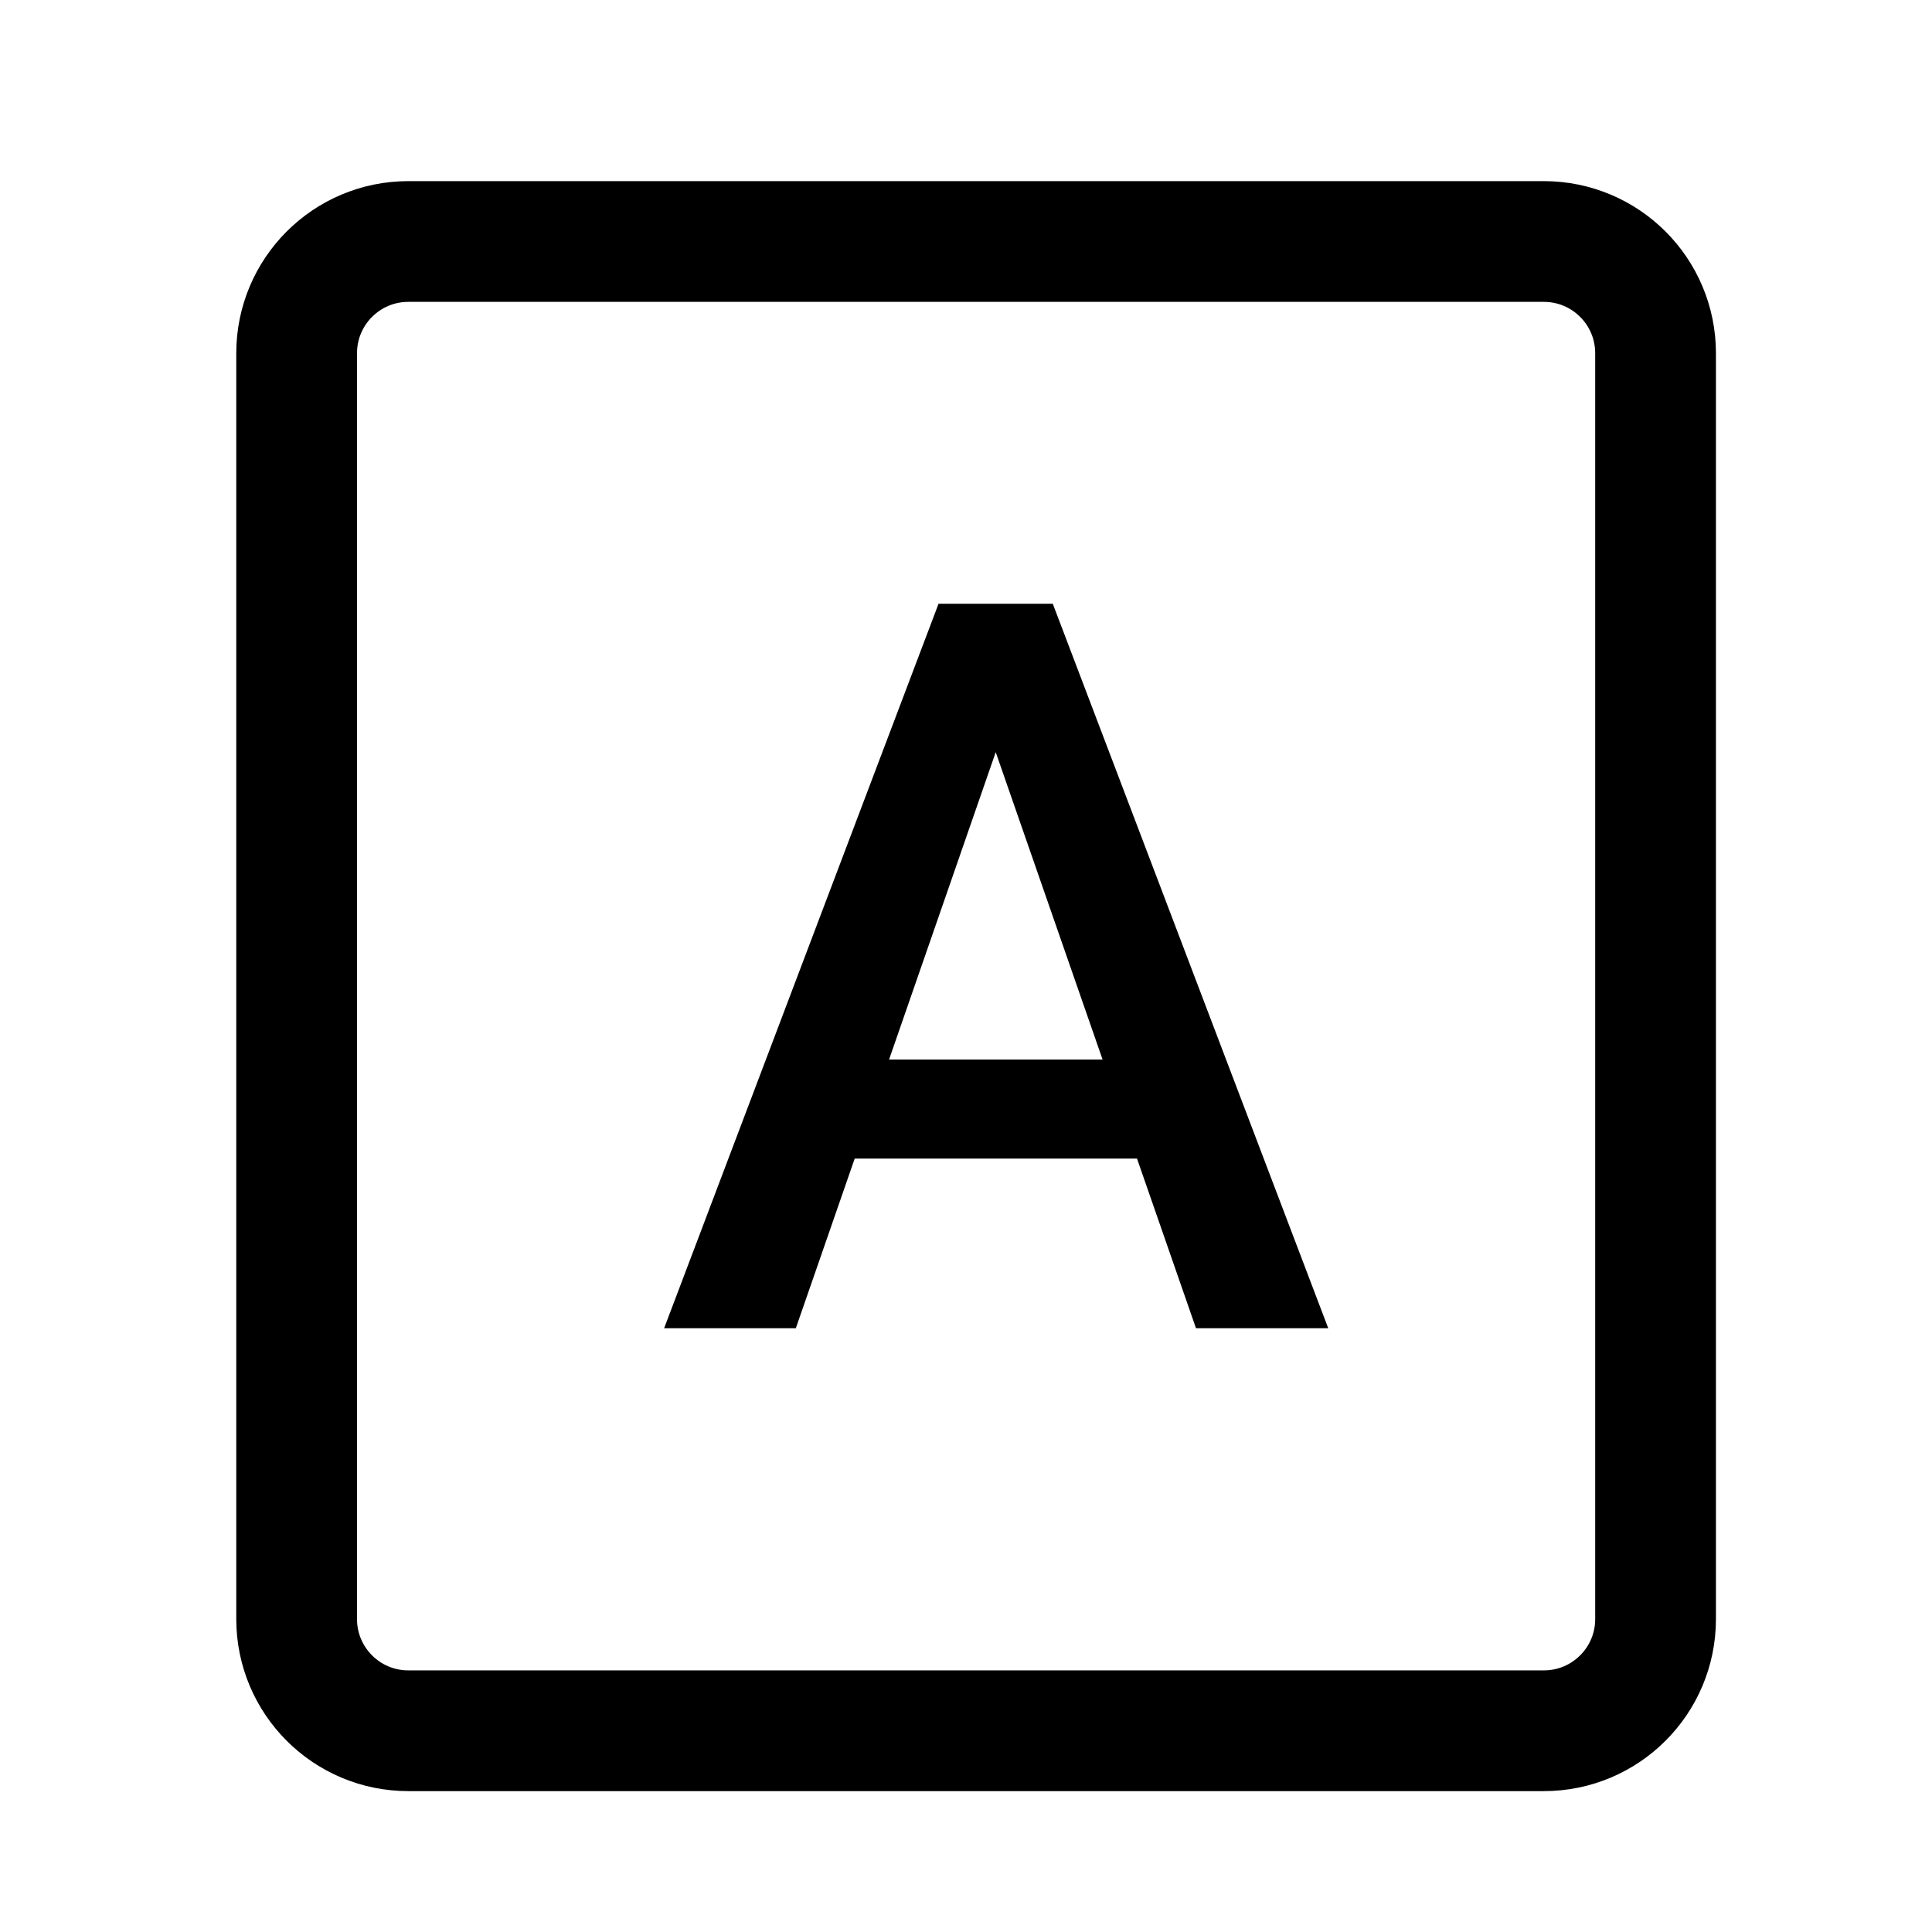
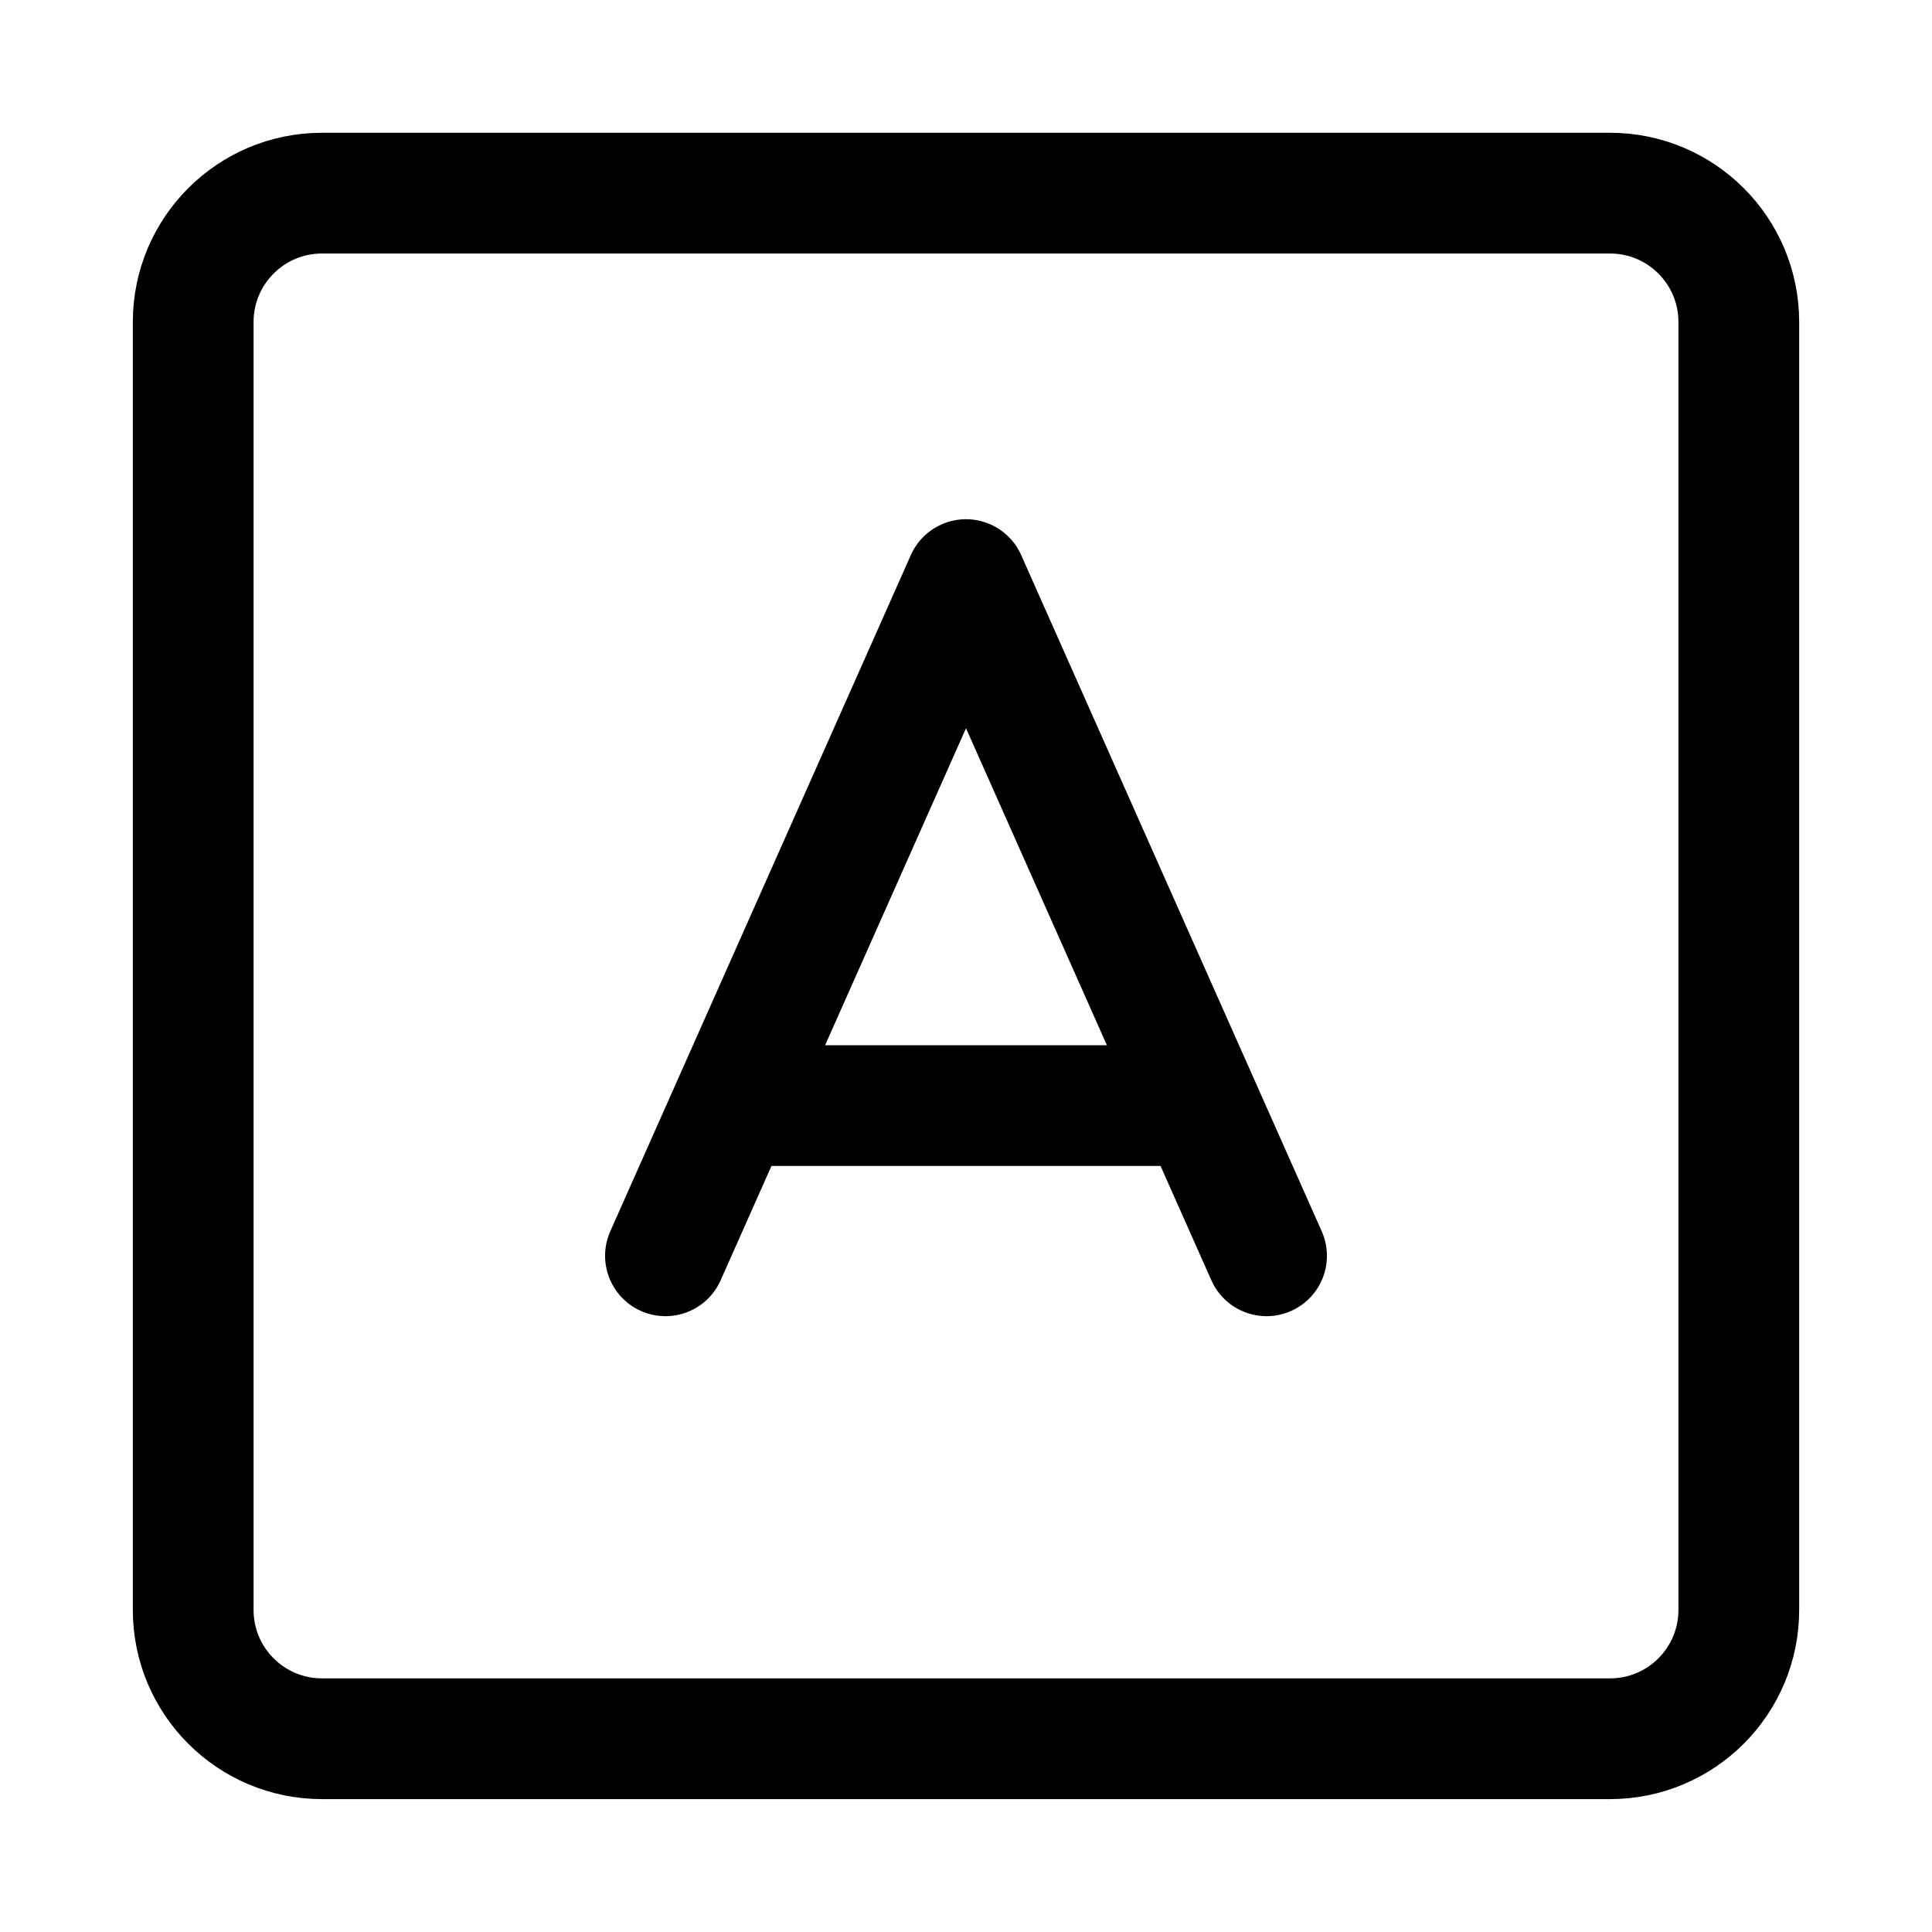
- <svg xmlns="http://www.w3.org/2000/svg" width="24" height="24" viewBox="0 0 24 24" fill="none">
-   <path d="M12.593 8.699L9.886 16.5H8.25L11.659 7.5H12.705L12.593 8.699ZM14.857 16.5L12.145 8.699L12.027 7.5H13.078L16.5 16.5H14.857ZM14.727 13.162V14.392H9.799V13.162H14.727Z" fill="currentColor" />
-   <path d="M19.178 3H5.072C4.306 3 3.685 3.621 3.685 4.388V20.113C3.685 20.879 4.306 21.5 5.072 21.5H19.178C19.945 21.5 20.566 20.879 20.566 20.113V4.388C20.566 3.621 19.945 3 19.178 3Z" stroke="currentColor" stroke-width="1.5" />
+ <svg xmlns="http://www.w3.org/2000/svg" width="32" height="32" viewBox="0 0 32 32" fill="none">
+   <path d="M26.667 3.199H5.333C4.155 3.199 3.2 4.154 3.2 5.333V26.666C3.2 27.844 4.155 28.799 5.333 28.799H26.667C27.845 28.799 28.8 27.844 28.8 26.666V5.333C28.8 4.154 27.845 3.199 26.667 3.199Z" stroke="currentColor" stroke-width="2" stroke-linejoin="round" />
+   <path d="M11.022 20.8L16 9.6L20.978 20.8" stroke="currentColor" stroke-width="2" stroke-linecap="round" stroke-linejoin="round" />
+   <path d="M19.858 18.312H12.142" stroke="currentColor" stroke-width="2" stroke-linecap="round" stroke-linejoin="round" />
</svg>
